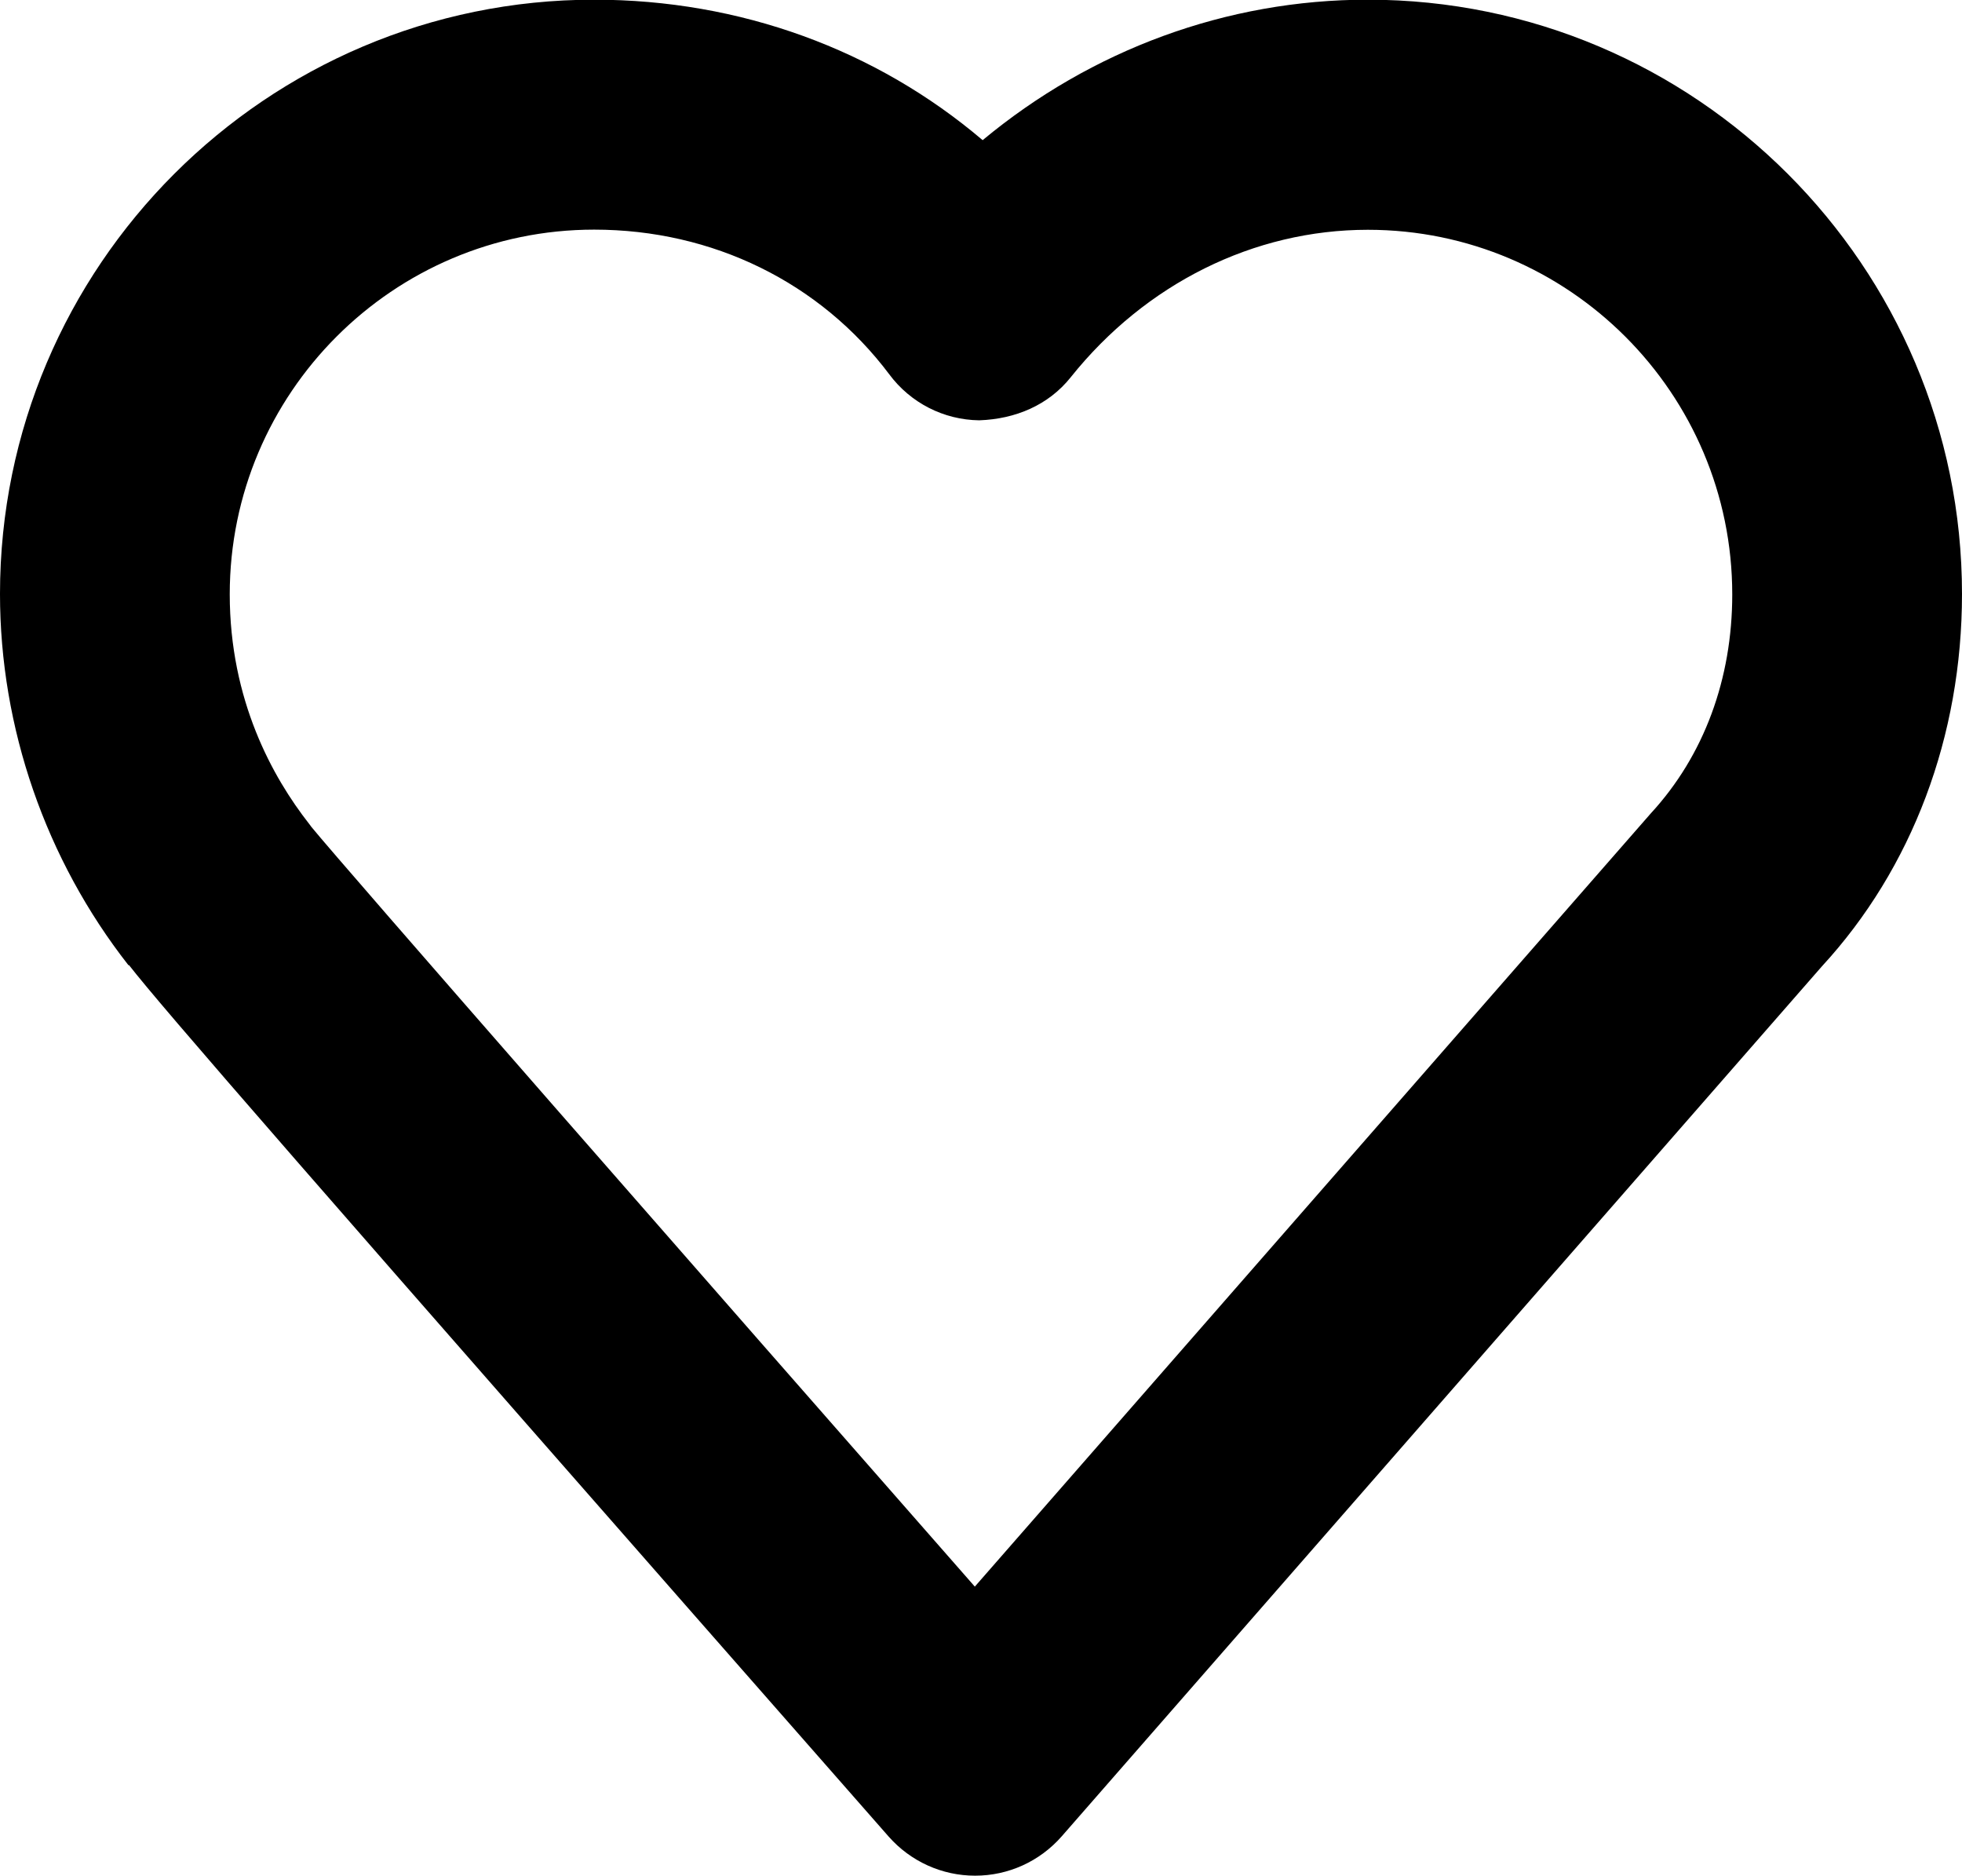
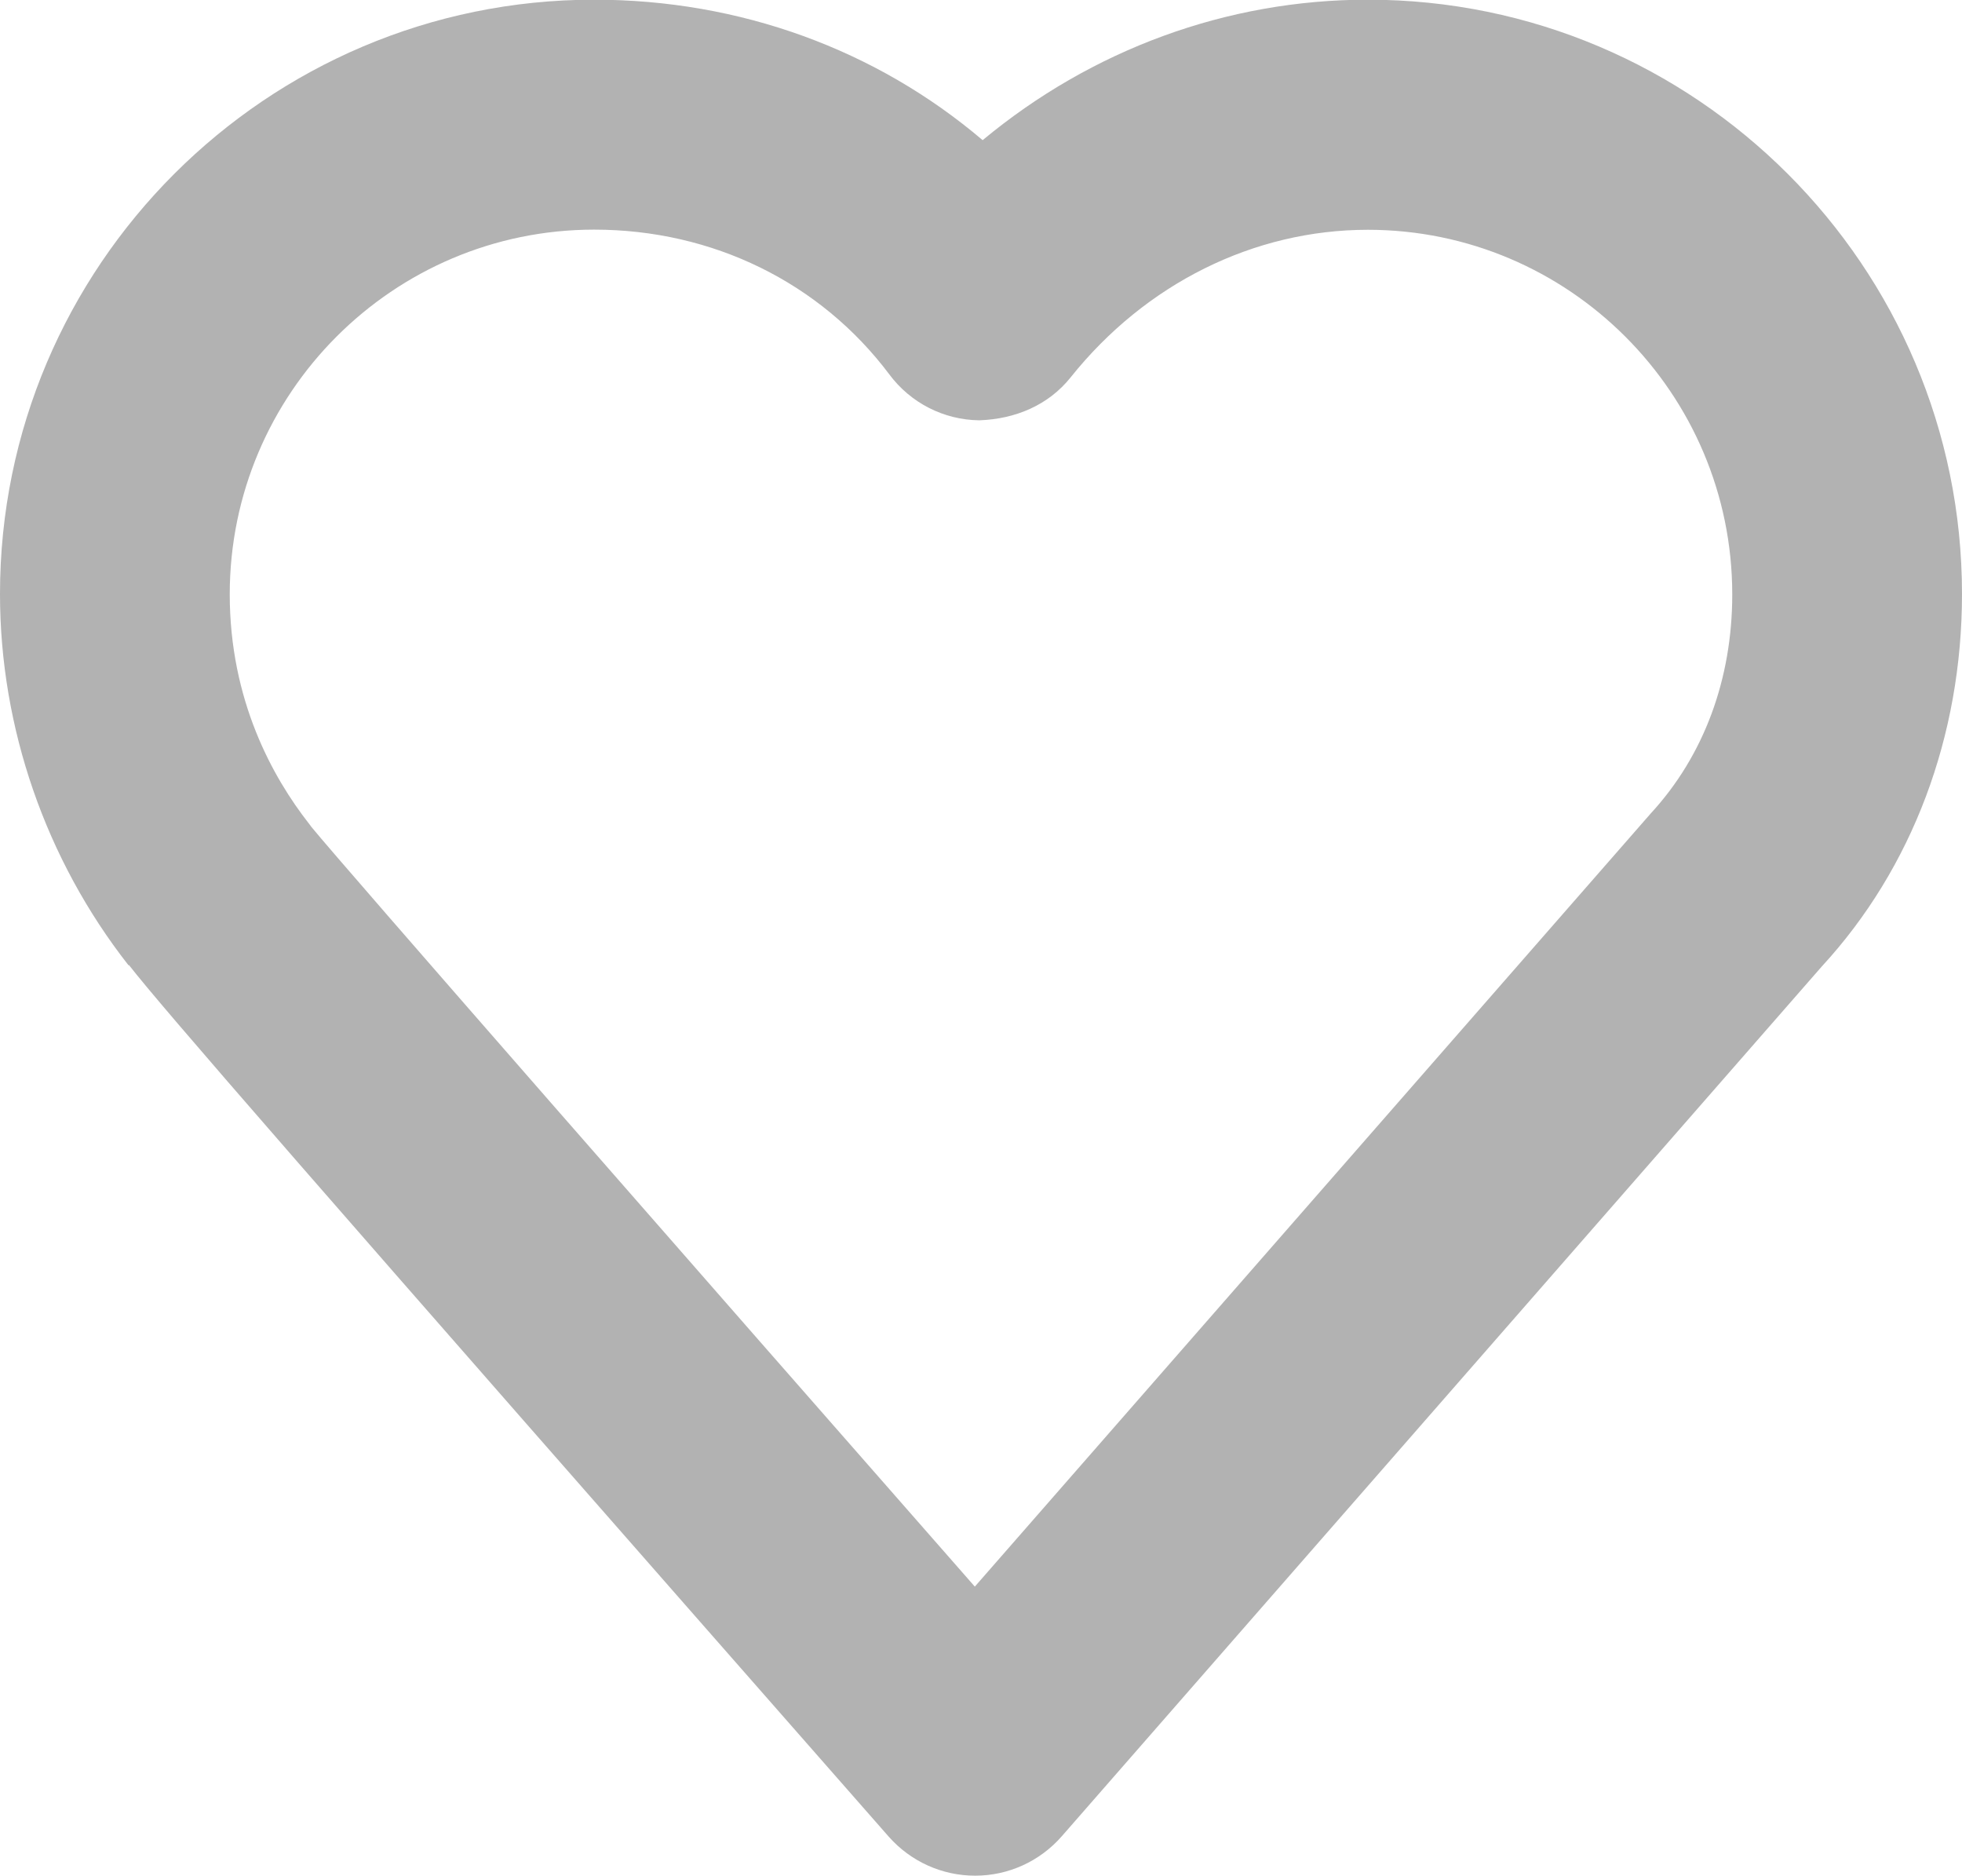
- <svg xmlns="http://www.w3.org/2000/svg" version="1.0" id="Layer_1" x="0px" y="0px" width="12.545px" height="11.99px" viewBox="521.939 473.064 12.545 11.99" enable-background="new 521.939 473.064 12.545 11.99" xml:space="preserve">
+ <svg xmlns="http://www.w3.org/2000/svg" version="1.0" x="0px" y="0px" width="12.545px" height="11.99px" viewBox="521.939 473.064 12.545 11.99" enable-background="new 521.939 473.064 12.545 11.99" xml:space="preserve">
  <g>
-     <path d="M528.174,485.055c-0.212,0-0.412-0.091-0.552-0.249c-3.798-4.324-4.644-5.298-4.858-5.572l-0.004,0.0 c-0.529-0.675-0.821-1.518-0.821-2.373c0-2.095,1.704-3.799,3.799-3.799c0.934,0,1.804,0.32,2.484,0.898 c0.696-0.578,1.56-0.898,2.463-0.898c2.095,0,3.799,1.704,3.799,3.799c0,0.909-0.318,1.754-0.896,2.381l-4.86,5.561 C528.587,484.964,528.386,485.055,528.174,485.055L528.174,485.055z M523.929,478.349c0.208,0.255,2.471,2.839,4.243,4.858 l4.323-4.944c0.34-0.369,0.52-0.86,0.52-1.399c0-1.285-1.045-2.331-2.33-2.331c-0.729,0-1.421,0.344-1.9,0.943 c-0.142,0.178-0.353,0.267-0.585,0.275c-0.227-0.003-0.439-0.111-0.575-0.294c-0.441-0.587-1.129-0.925-1.887-0.925 c-1.285,0-2.33,1.046-2.33,2.331c0,0.678,0.275,1.171,0.507,1.467C523.919,478.336,523.925,478.342,523.929,478.349z" />
+     <path fill="#b2b2b2" d="M528.174,485.055c-0.212,0-0.412-0.091-0.552-0.249c-3.798-4.324-4.644-5.298-4.858-5.572l-0.004,0.0 c-0.529-0.675-0.821-1.518-0.821-2.373c0-2.095,1.704-3.799,3.799-3.799c0.934,0,1.804,0.32,2.484,0.898 c0.696-0.578,1.56-0.898,2.463-0.898c2.095,0,3.799,1.704,3.799,3.799c0,0.909-0.318,1.754-0.896,2.381l-4.86,5.561 C528.587,484.964,528.386,485.055,528.174,485.055L528.174,485.055z M523.929,478.349c0.208,0.255,2.471,2.839,4.243,4.858 l4.323-4.944c0.34-0.369,0.52-0.86,0.52-1.399c0-1.285-1.045-2.331-2.33-2.331c-0.729,0-1.421,0.344-1.9,0.943 c-0.142,0.178-0.353,0.267-0.585,0.275c-0.227-0.003-0.439-0.111-0.575-0.294c-0.441-0.587-1.129-0.925-1.887-0.925 c-1.285,0-2.33,1.046-2.33,2.331c0,0.678,0.275,1.171,0.507,1.467C523.919,478.336,523.925,478.342,523.929,478.349z" />
  </g>
</svg>
